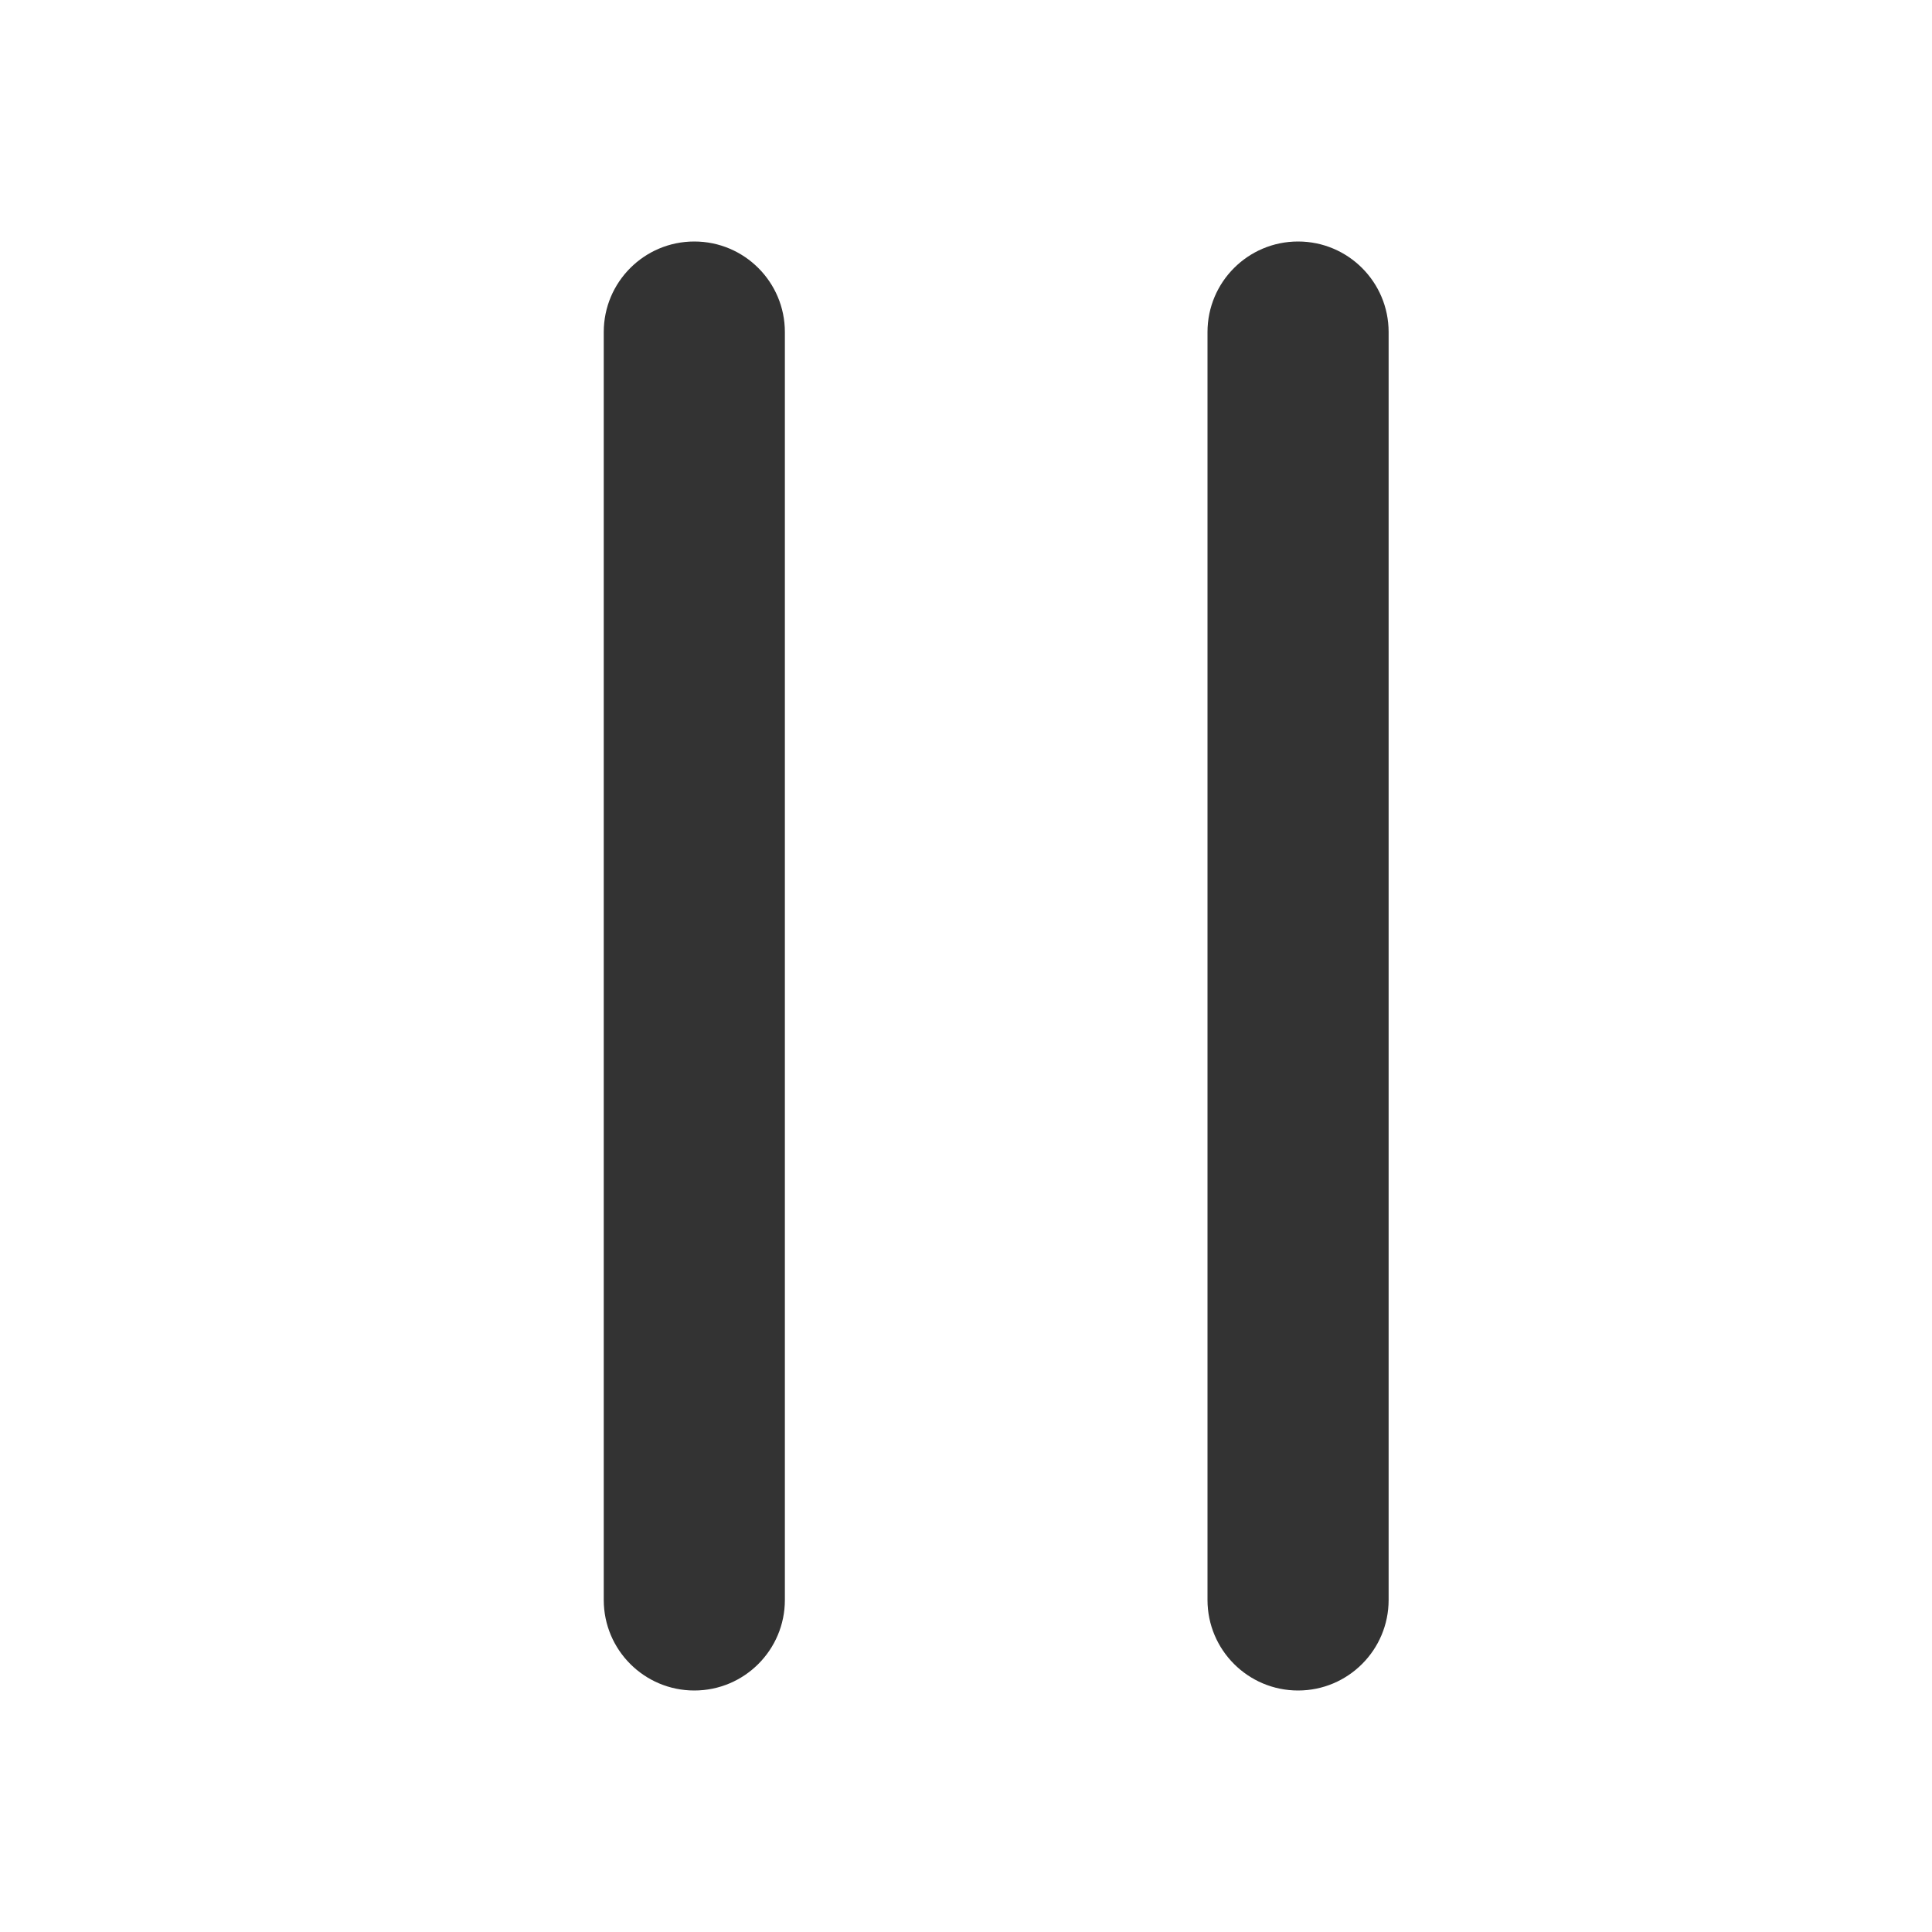
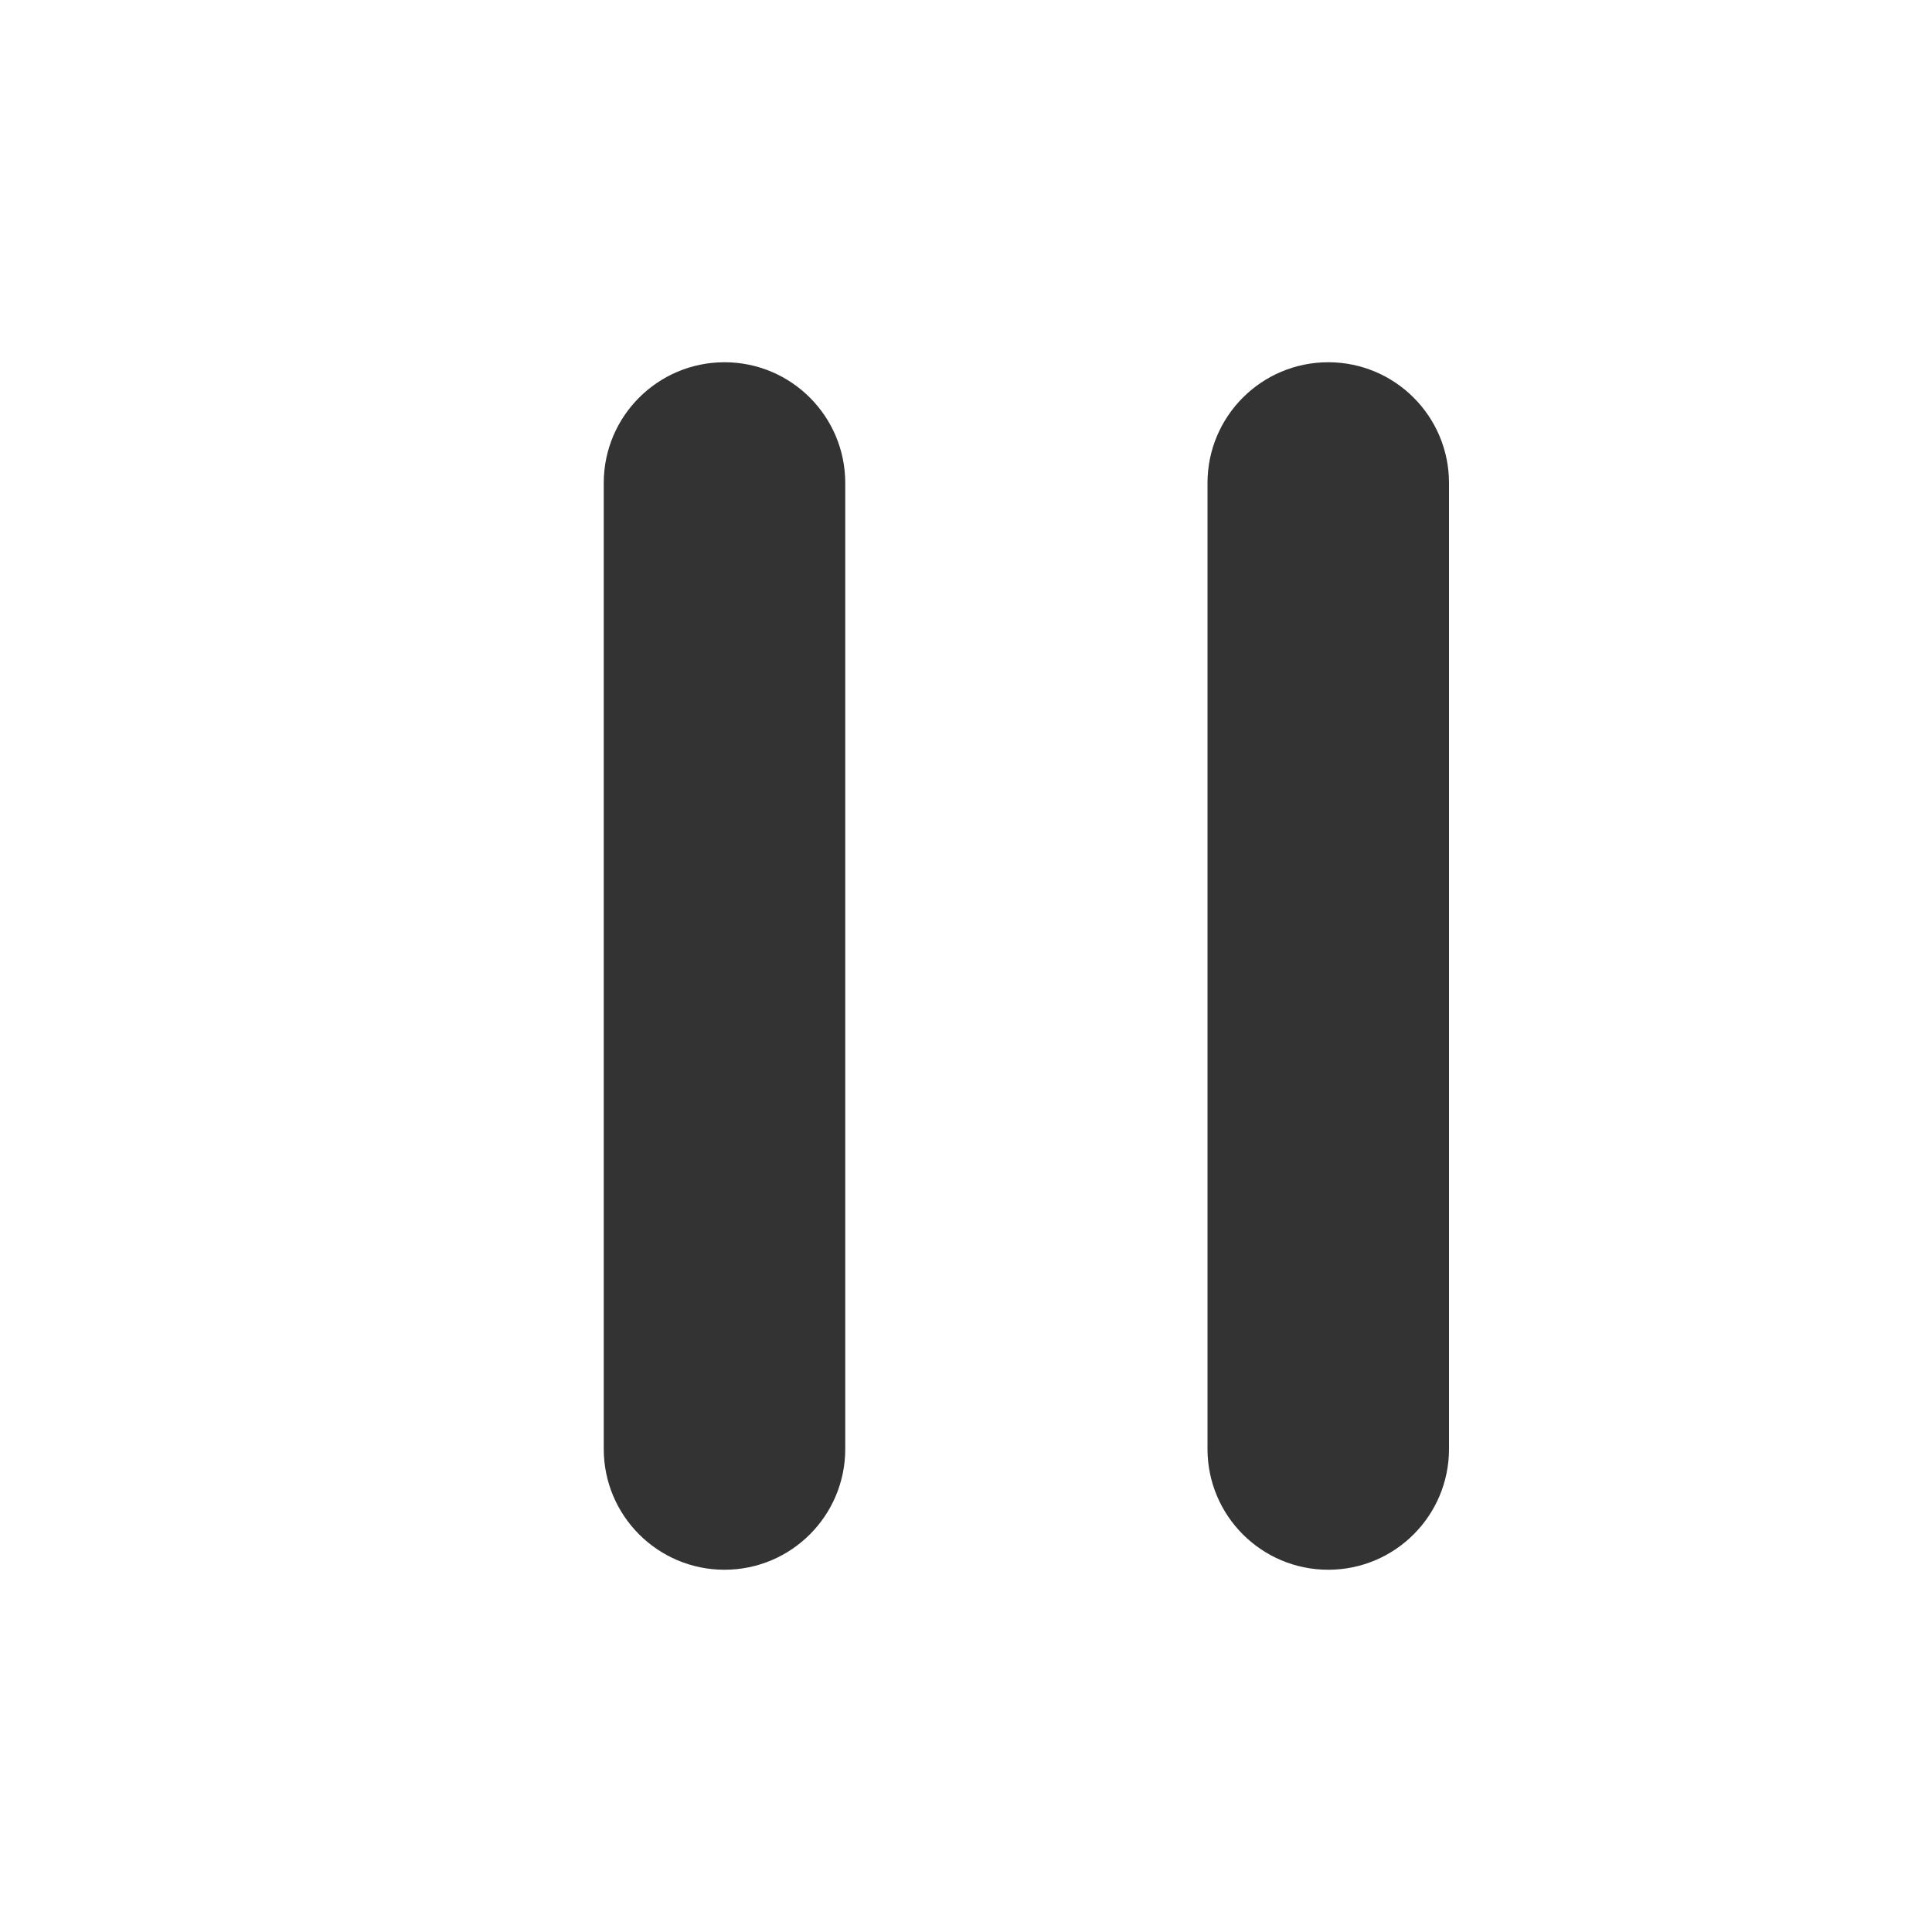
<svg xmlns="http://www.w3.org/2000/svg" width="16" height="16" viewBox="0 0 16 16">
-   <path style="fill:none" d="M0 0h16v16H0z" />
-   <g transform="translate(-1404 -563)">
-     <rect data-name="사각형 26302" width="12" height="1.5" rx=".75" transform="rotate(90 422.75 987.75)" style="fill:#333" />
-     <rect data-name="사각형 26303" width="12" height="1.5" rx=".75" transform="rotate(90 425.25 990.25)" style="fill:#333" />
+   <g id="ico_stop" transform="translate(-1280 -125)">
+     <rect id="area" width="16" height="16" transform="translate(1280 125)" fill="none" />
+     <g id="ic" transform="translate(-123.5 -437)">
+       <rect id="사각형_26302" data-name="사각형 26302" width="10" height="2" rx="1" transform="translate(1410.5 565) rotate(90)" fill="#333" />
+       <rect id="사각형_26303" data-name="사각형 26303" width="10" height="2" rx="1" transform="translate(1415.5 565) rotate(90)" fill="#333" />
+     </g>
  </g>
</svg>
